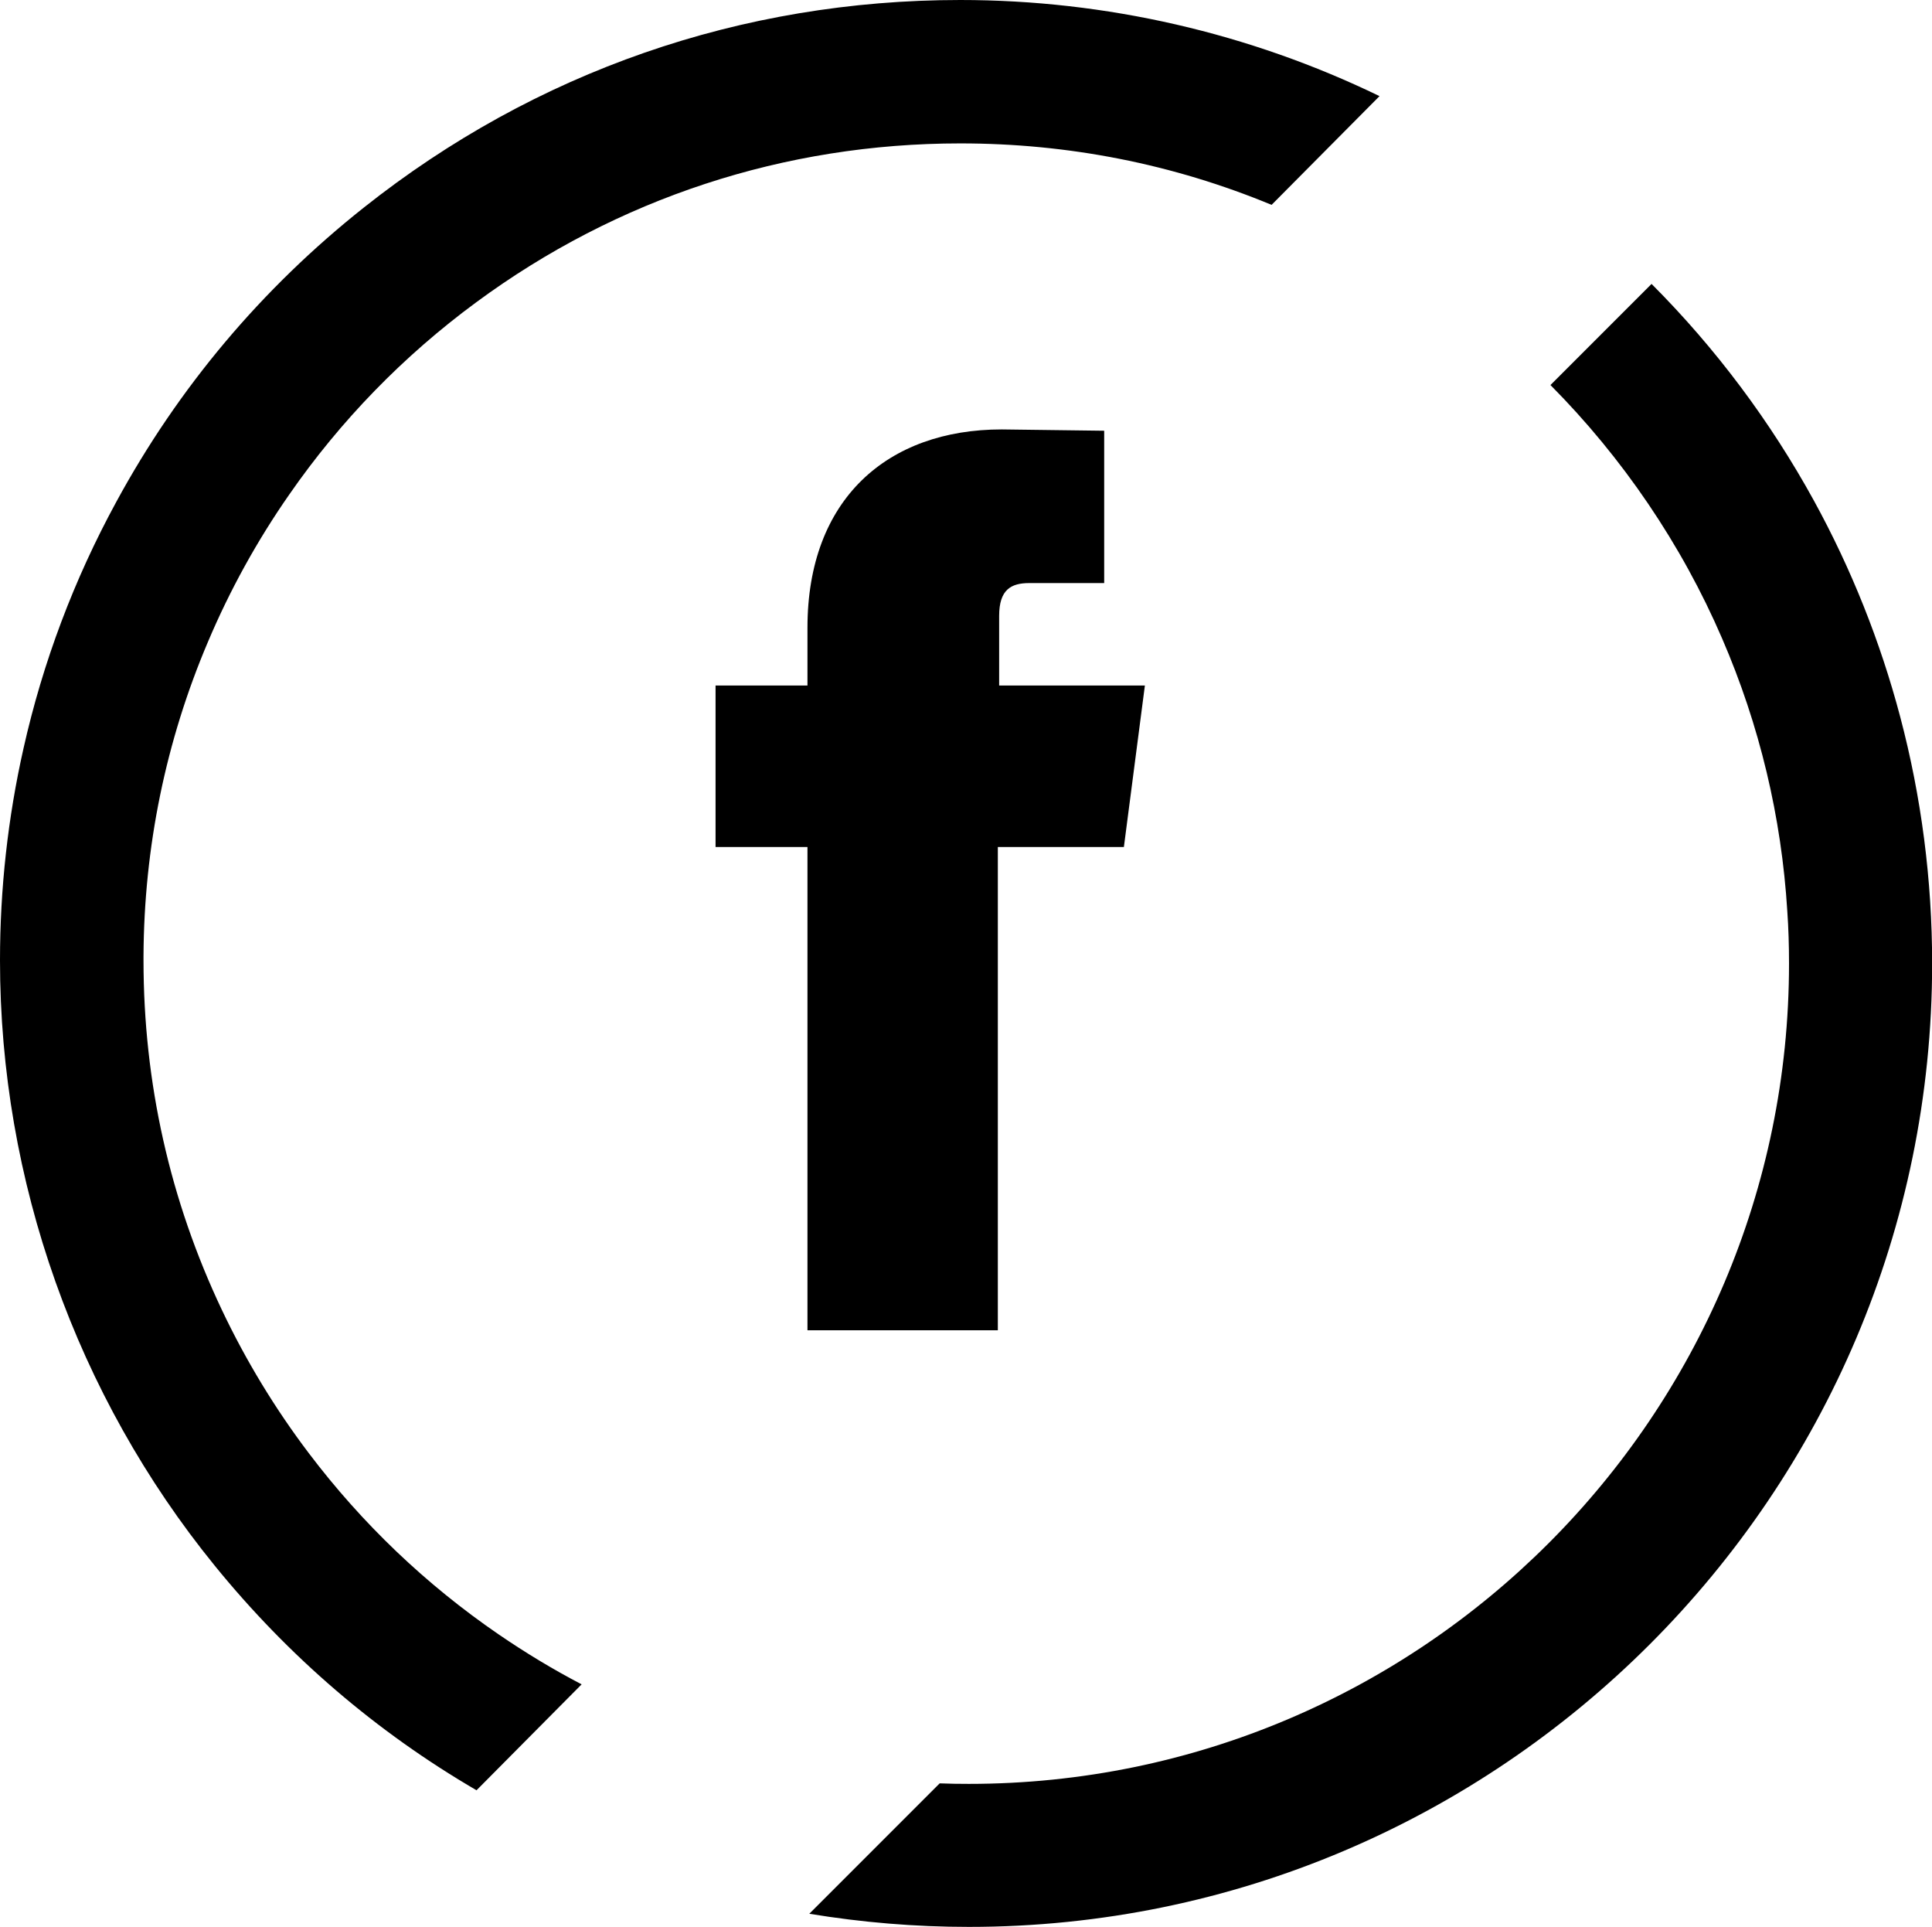
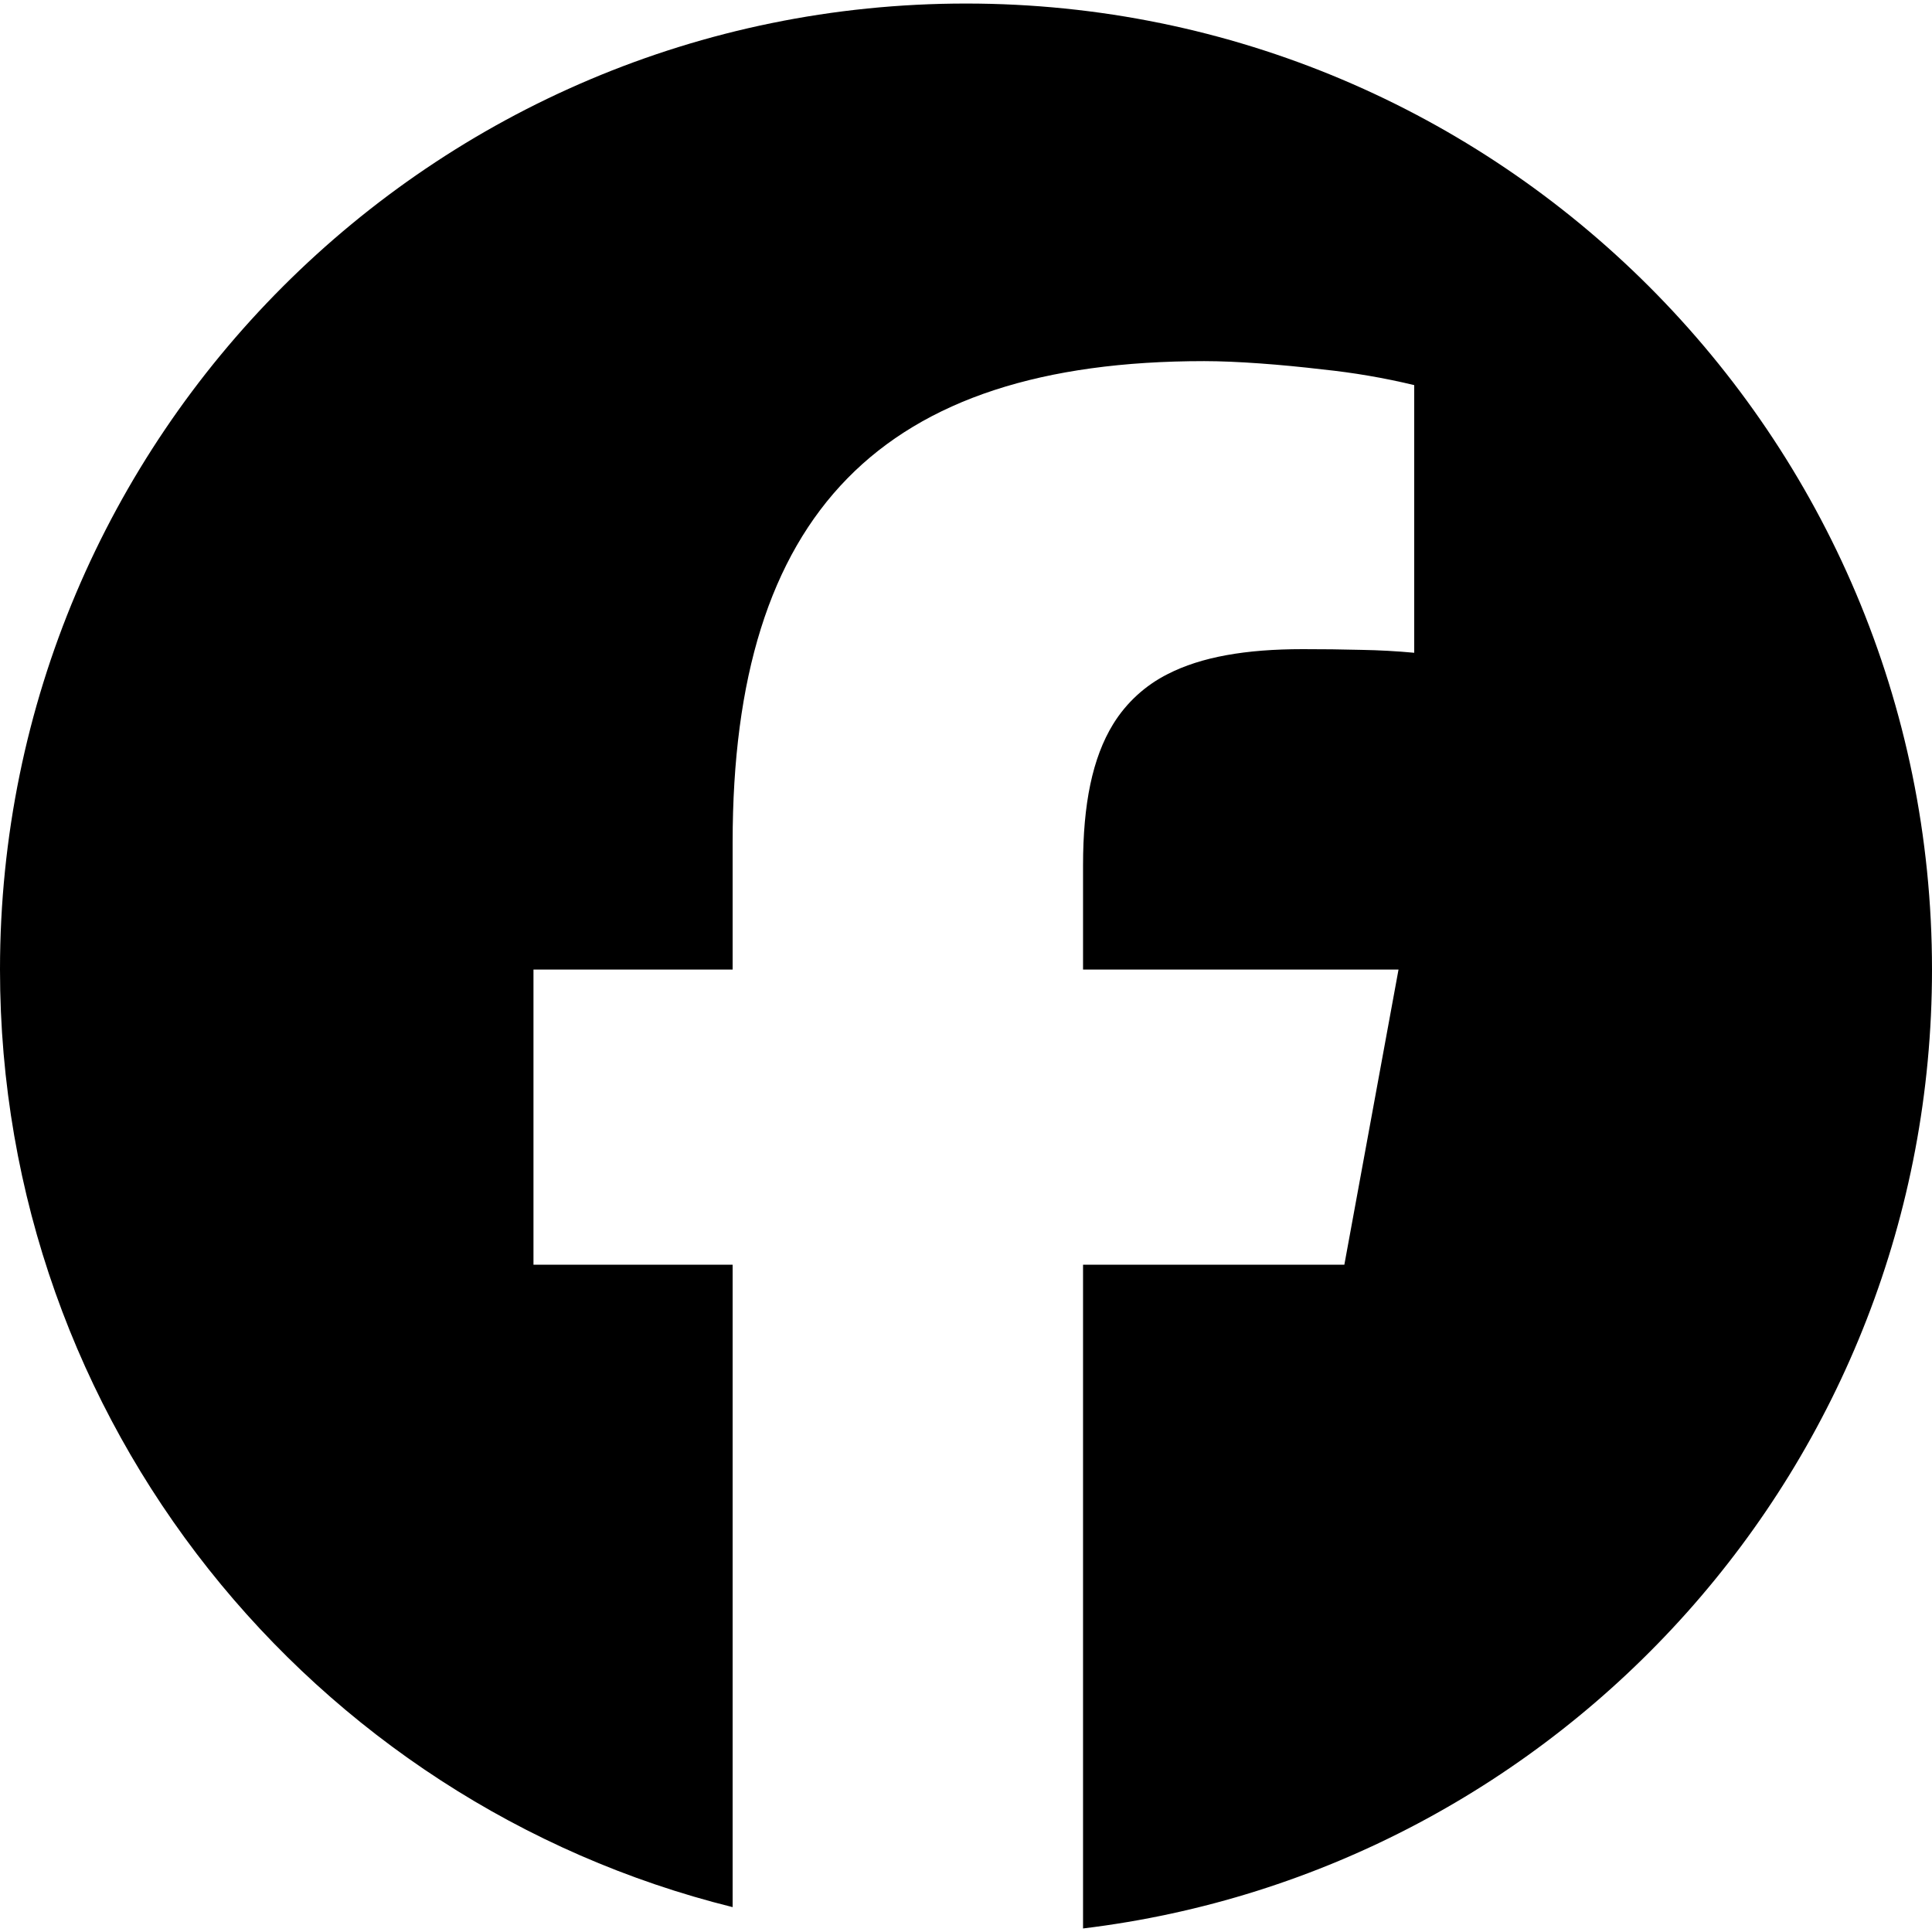
- <svg xmlns="http://www.w3.org/2000/svg" viewBox="0 0 147.15 146.73" fill="currentColor" aria-hidden="true">
-   <g>
-     <path d="M36.3,136.33c-7.64-4.45-14.33-10.2-19.94-17.1C5.81,106.26,0,89.89,0,73.13c0-5.44.6-10.87,1.79-16.14,1.47-6.56,3.85-12.87,7.06-18.76,4.73-8.71,11.08-16.26,18.88-22.44C40.76,5.46,56.46,0,73.14,0c11.09,0,22.03,2.52,31.93,7.32l-8.22,8.28c-7.51-3.11-15.48-4.68-23.71-4.68-13.38,0-26.13,4.18-36.87,12.1-5.53,4.07-10.33,9-14.24,14.64-2.44,3.5-4.52,7.27-6.18,11.19-3.23,7.59-4.88,15.66-4.92,23.96,0,.1,0,.21,0,.31,0,9.32,2.01,18.28,5.97,26.63,1.83,3.86,4.06,7.53,6.63,10.92,4.05,5.35,8.91,9.99,14.44,13.78,2.03,1.39,4.14,2.67,6.33,3.81l-8,8.06Z" />
-     <path d="M73.79,146.73c-4.09,0-8.15-.34-12.15-1l9.93-9.93c.73.03,1.47.04,2.22.04,34.44,0,62.47-28.02,62.47-62.47,0-1.39-.04-2.69-.13-3.97-.44-7.18-2.11-14.18-4.97-20.79-3.08-7.15-7.57-13.75-13.07-19.29l7.7-7.7c4.89,4.9,9.04,10.45,12.37,16.51,2.84,5.18,5.05,10.71,6.57,16.46,1.61,6.09,2.43,12.41,2.43,18.78,0,40.45-32.91,73.36-73.36,73.36Z" />
-     <path d="M84.2 52.2h-8.1v-5.3c0-2 .9-2.5 2.3-2.5h5.7V32.8l-7.8-.1c-8.7 0-14.8 5.3-14.8 15.1v4.4h-7v12.3h7v36.8h14.5V64.5h9.6l1.6-12.3z" />
-   </g>
+ <svg xmlns="http://www.w3.org/2000/svg" viewBox="0 0 24 24" fill="currentColor" aria-hidden="true">
+   <path d="M9.101 23.691v-7.98H6.627v-3.667h2.474v-1.58c0-4.085 1.848-5.978 5.858-5.978.401 0 .955.042 1.468.103a8.68 8.68 0 0 1 1.141.195v3.325a8.623 8.623 0 0 0-.653-.036 26.805 26.805 0 0 0-.733-.009c-.707 0-1.259.096-1.675.309a1.686 1.686 0 0 0-.679.622c-.258.42-.374.995-.374 1.752v1.297h3.919l-.386 2.103-.287 1.564h-3.246v8.245C19.396 23.238 24 18.179 24 12.044c0-6.627-5.373-12-12-12s-12 5.373-12 12c0 5.628 3.874 10.35 9.101 11.647Z" />
</svg>
